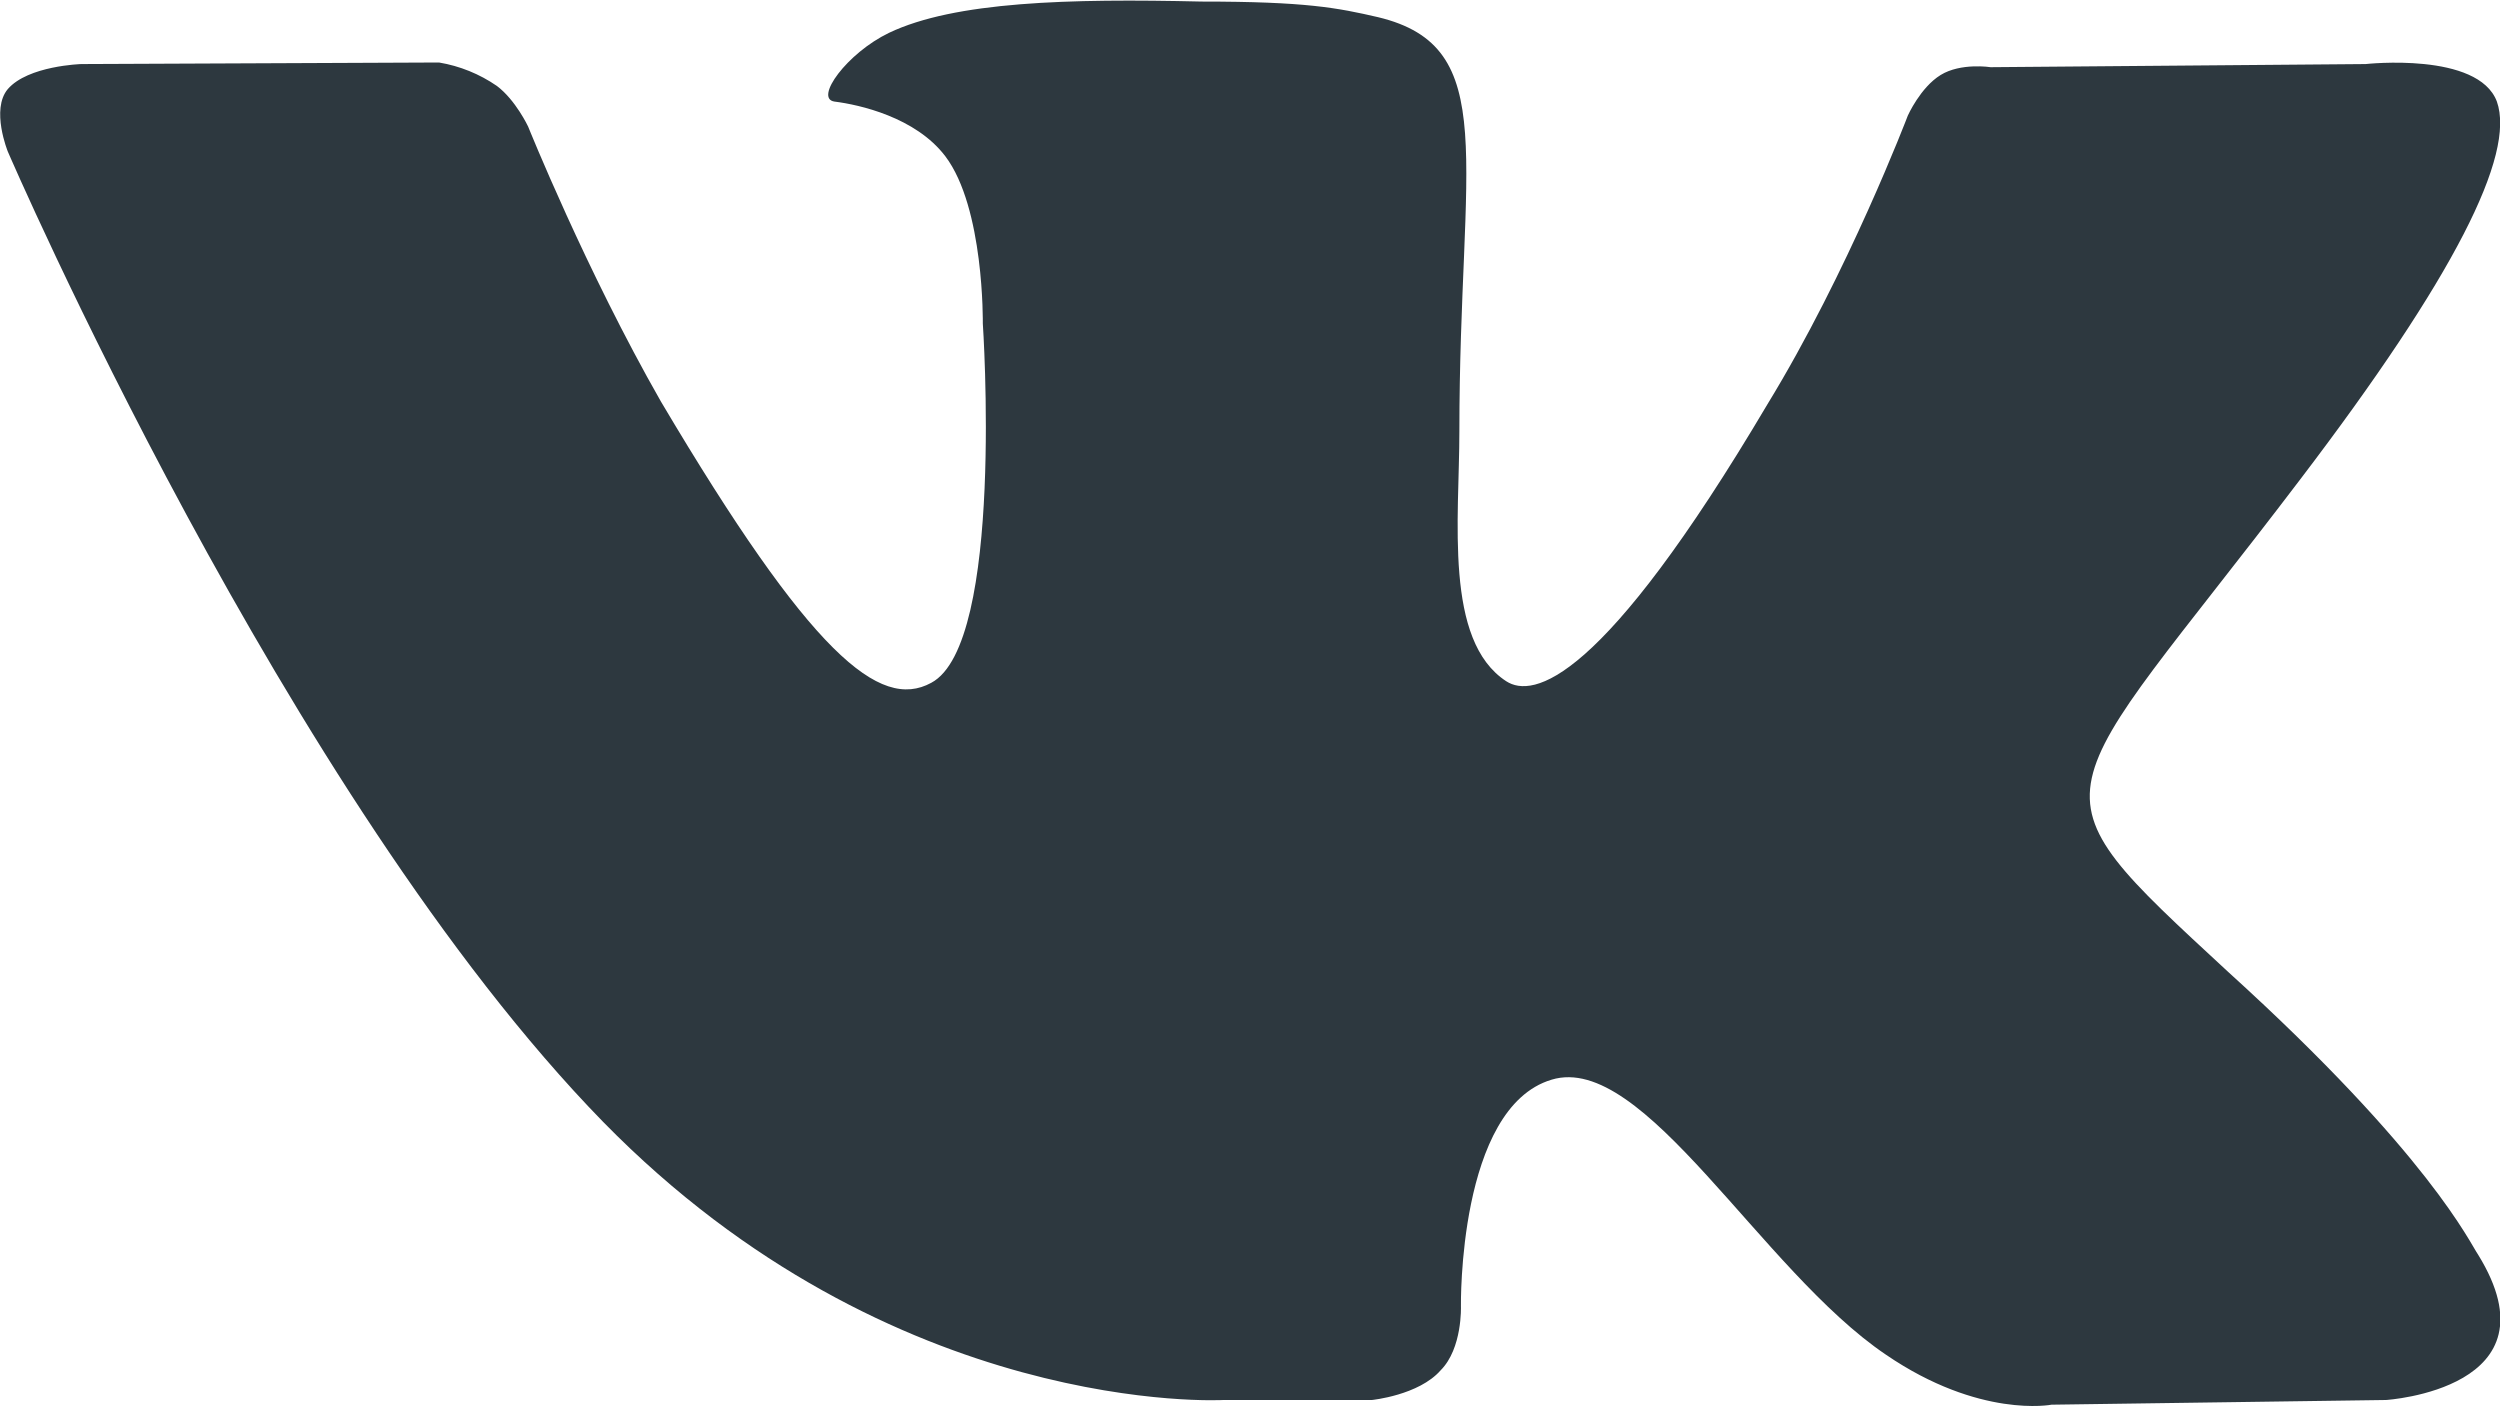
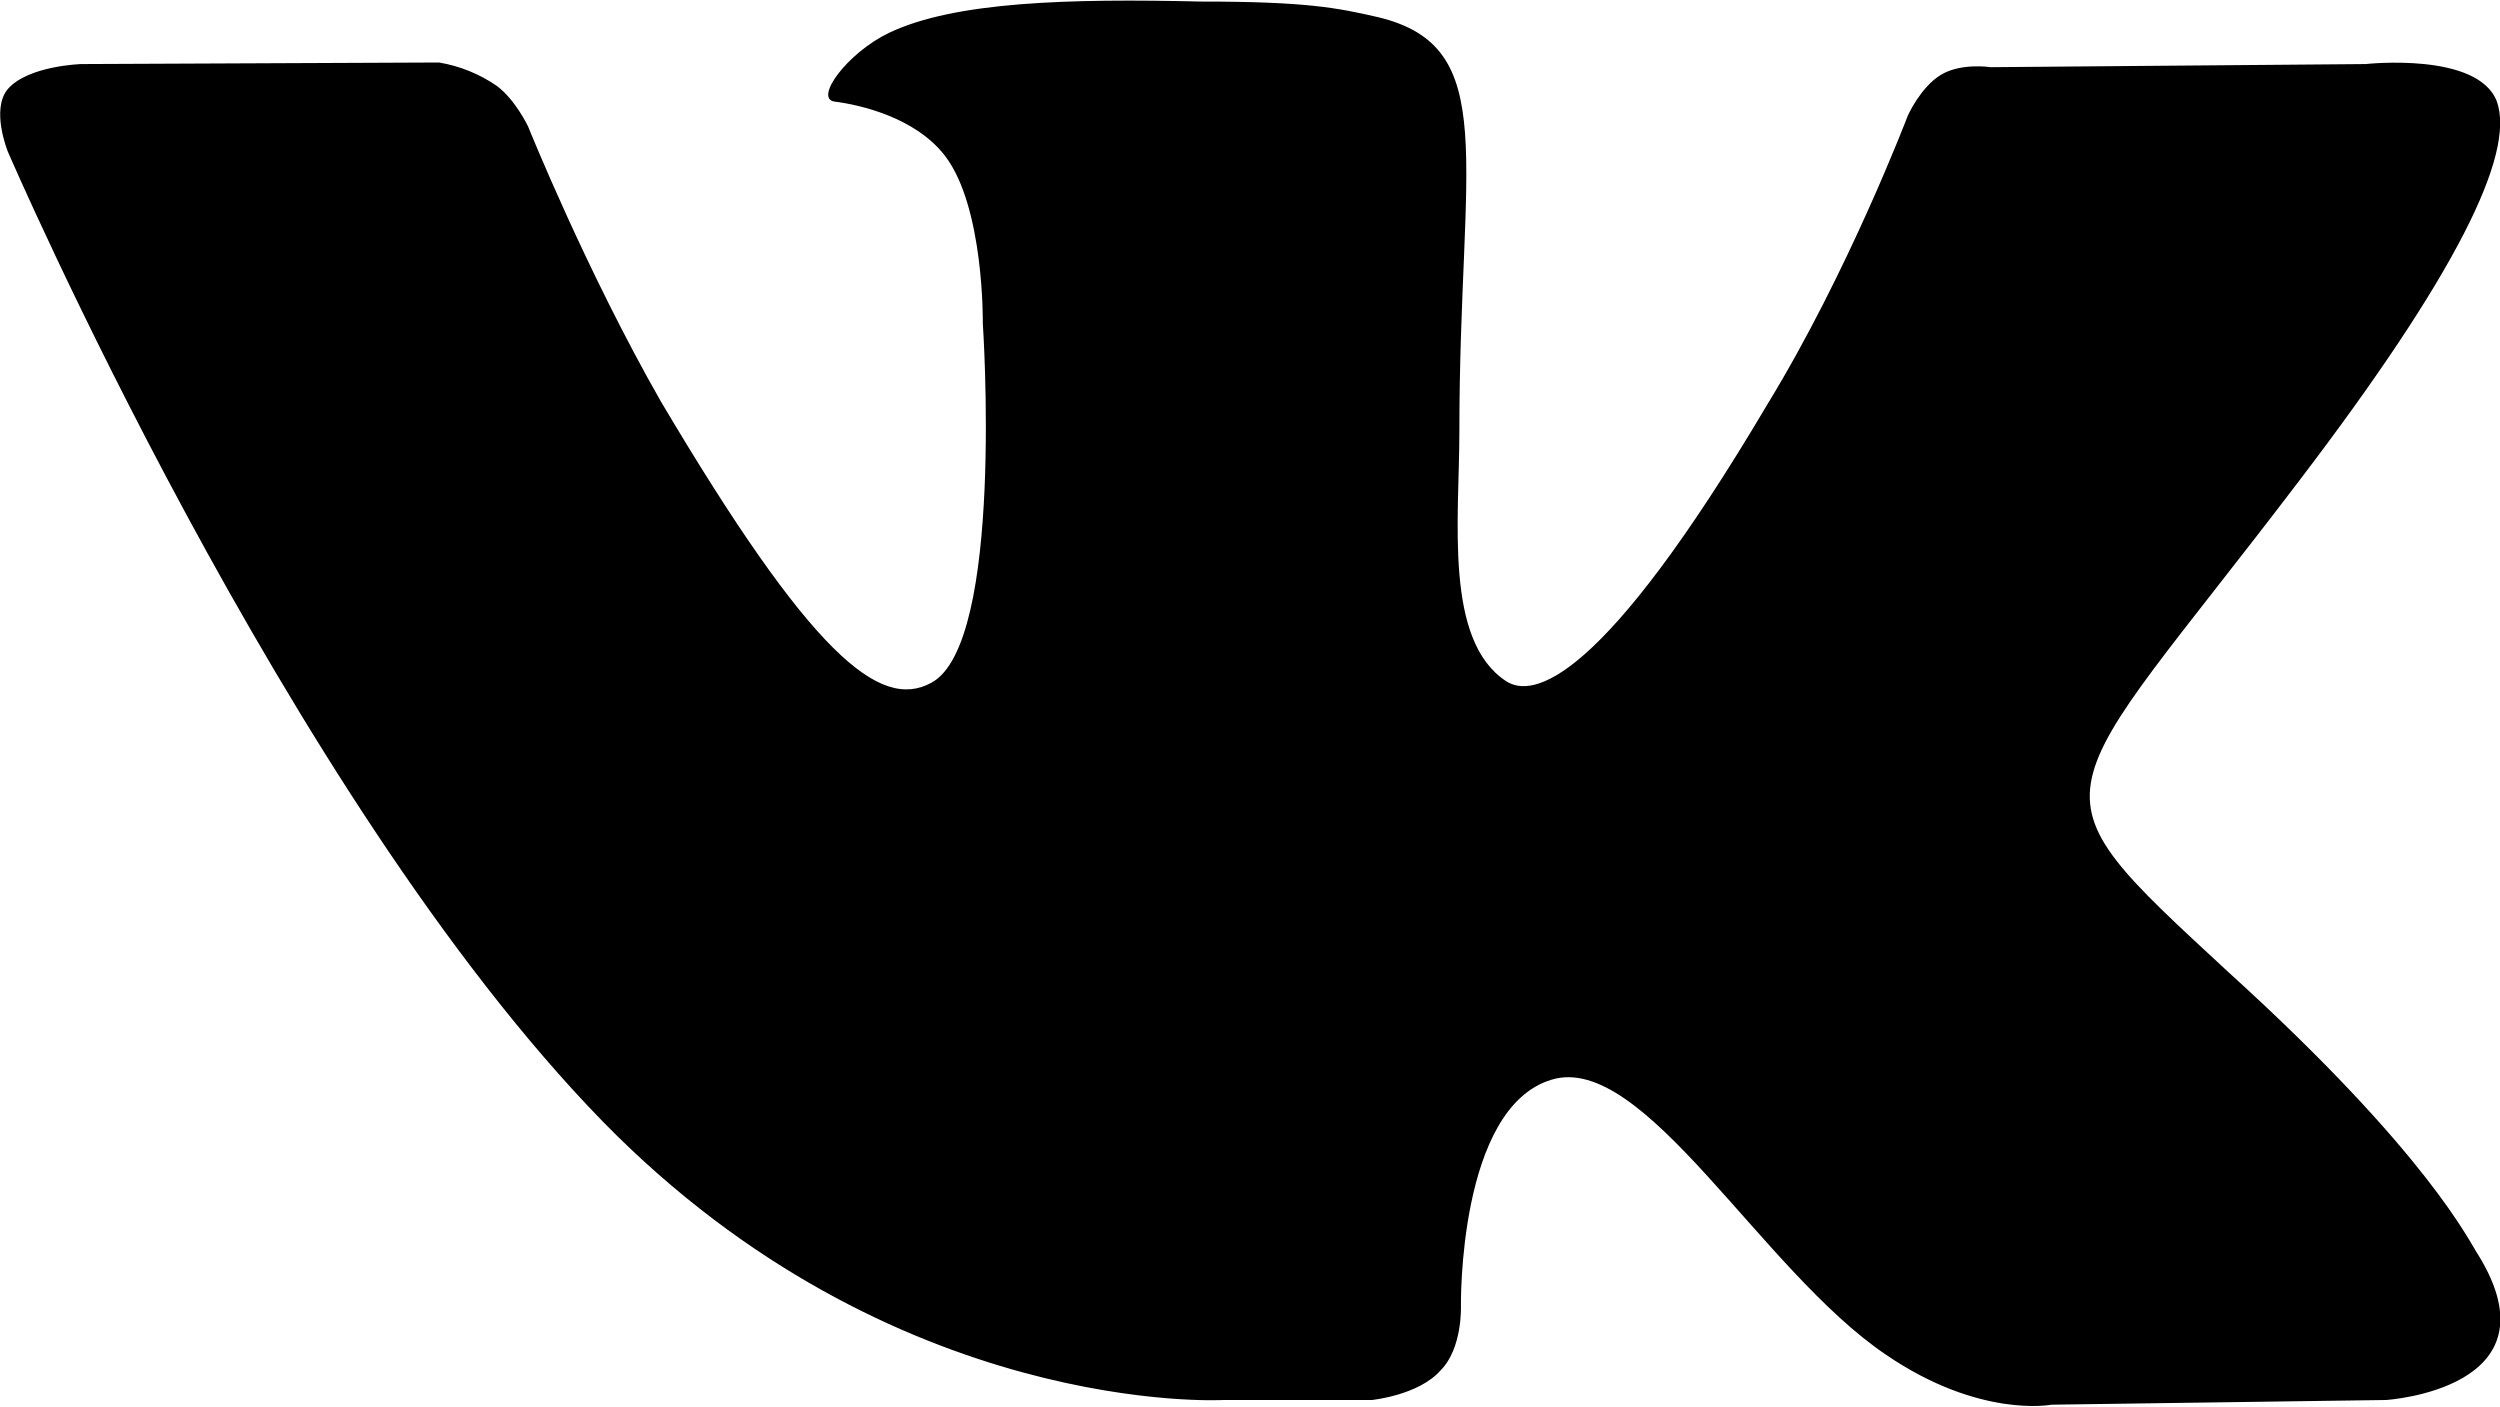
- <svg xmlns="http://www.w3.org/2000/svg" viewBox="0 0 16 9" fill="none">
-   <path d="M15.86 8.03c-.05-.07-.31-.64-1.6-1.81-1.33-1.23-1.15-1.03.46-3.15.99-1.3 1.38-2.08 1.26-2.42-.12-.32-.84-.24-.84-.24l-2.4.02s-.19-.03-.32.05-.21.26-.21.26-.38 1-.9 1.85c-1.06 1.79-1.5 1.88-1.67 1.77-.4-.26-.3-1.04-.3-1.6 0-1.74.27-2.46-.52-2.65-.26-.06-.46-.1-1.13-.1-.85-.02-1.58 0-2 .2-.27.13-.48.42-.35.44.16.02.52.1.71.35.25.33.24 1.07.24 1.07s.14 2.05-.33 2.3c-.33.18-.77-.18-1.73-1.8-.48-.84-.85-1.76-.85-1.76s-.08-.17-.2-.26a.92.92 0 0 0-.37-.15l-2.29.01s-.34.01-.47.16c-.11.13 0 .4 0 .4s1.78 4.13 3.81 6.21c1.86 1.9 3.97 1.78 3.97 1.78h.95s.3-.03.44-.19c.14-.14.13-.41.13-.41s-.02-1.27.58-1.45c.59-.18 1.34 1.22 2.14 1.76.6.41 1.06.32 1.06.32l2.14-.03s1.12-.07.59-.93Z" fill="#2D383F" />
+ <svg xmlns="http://www.w3.org/2000/svg" viewBox="0 0 16 9">
+   <path d="M15.86 8.03c-.05-.07-.31-.64-1.6-1.81-1.33-1.23-1.15-1.03.46-3.15.99-1.3 1.38-2.08 1.26-2.42-.12-.32-.84-.24-.84-.24l-2.4.02s-.19-.03-.32.05-.21.26-.21.26-.38 1-.9 1.85c-1.06 1.79-1.5 1.88-1.67 1.77-.4-.26-.3-1.04-.3-1.6 0-1.74.27-2.46-.52-2.65-.26-.06-.46-.1-1.13-.1-.85-.02-1.58 0-2 .2-.27.13-.48.42-.35.44.16.02.52.1.71.35.25.33.24 1.07.24 1.07s.14 2.05-.33 2.3c-.33.18-.77-.18-1.73-1.8-.48-.84-.85-1.76-.85-1.76s-.08-.17-.2-.26a.92.92 0 0 0-.37-.15l-2.29.01s-.34.01-.47.16c-.11.13 0 .4 0 .4s1.78 4.13 3.81 6.21c1.86 1.9 3.97 1.78 3.97 1.78h.95s.3-.03.44-.19c.14-.14.13-.41.13-.41s-.02-1.27.58-1.45c.59-.18 1.34 1.22 2.14 1.76.6.41 1.06.32 1.06.32l2.14-.03s1.12-.07.59-.93Z" />
</svg>
